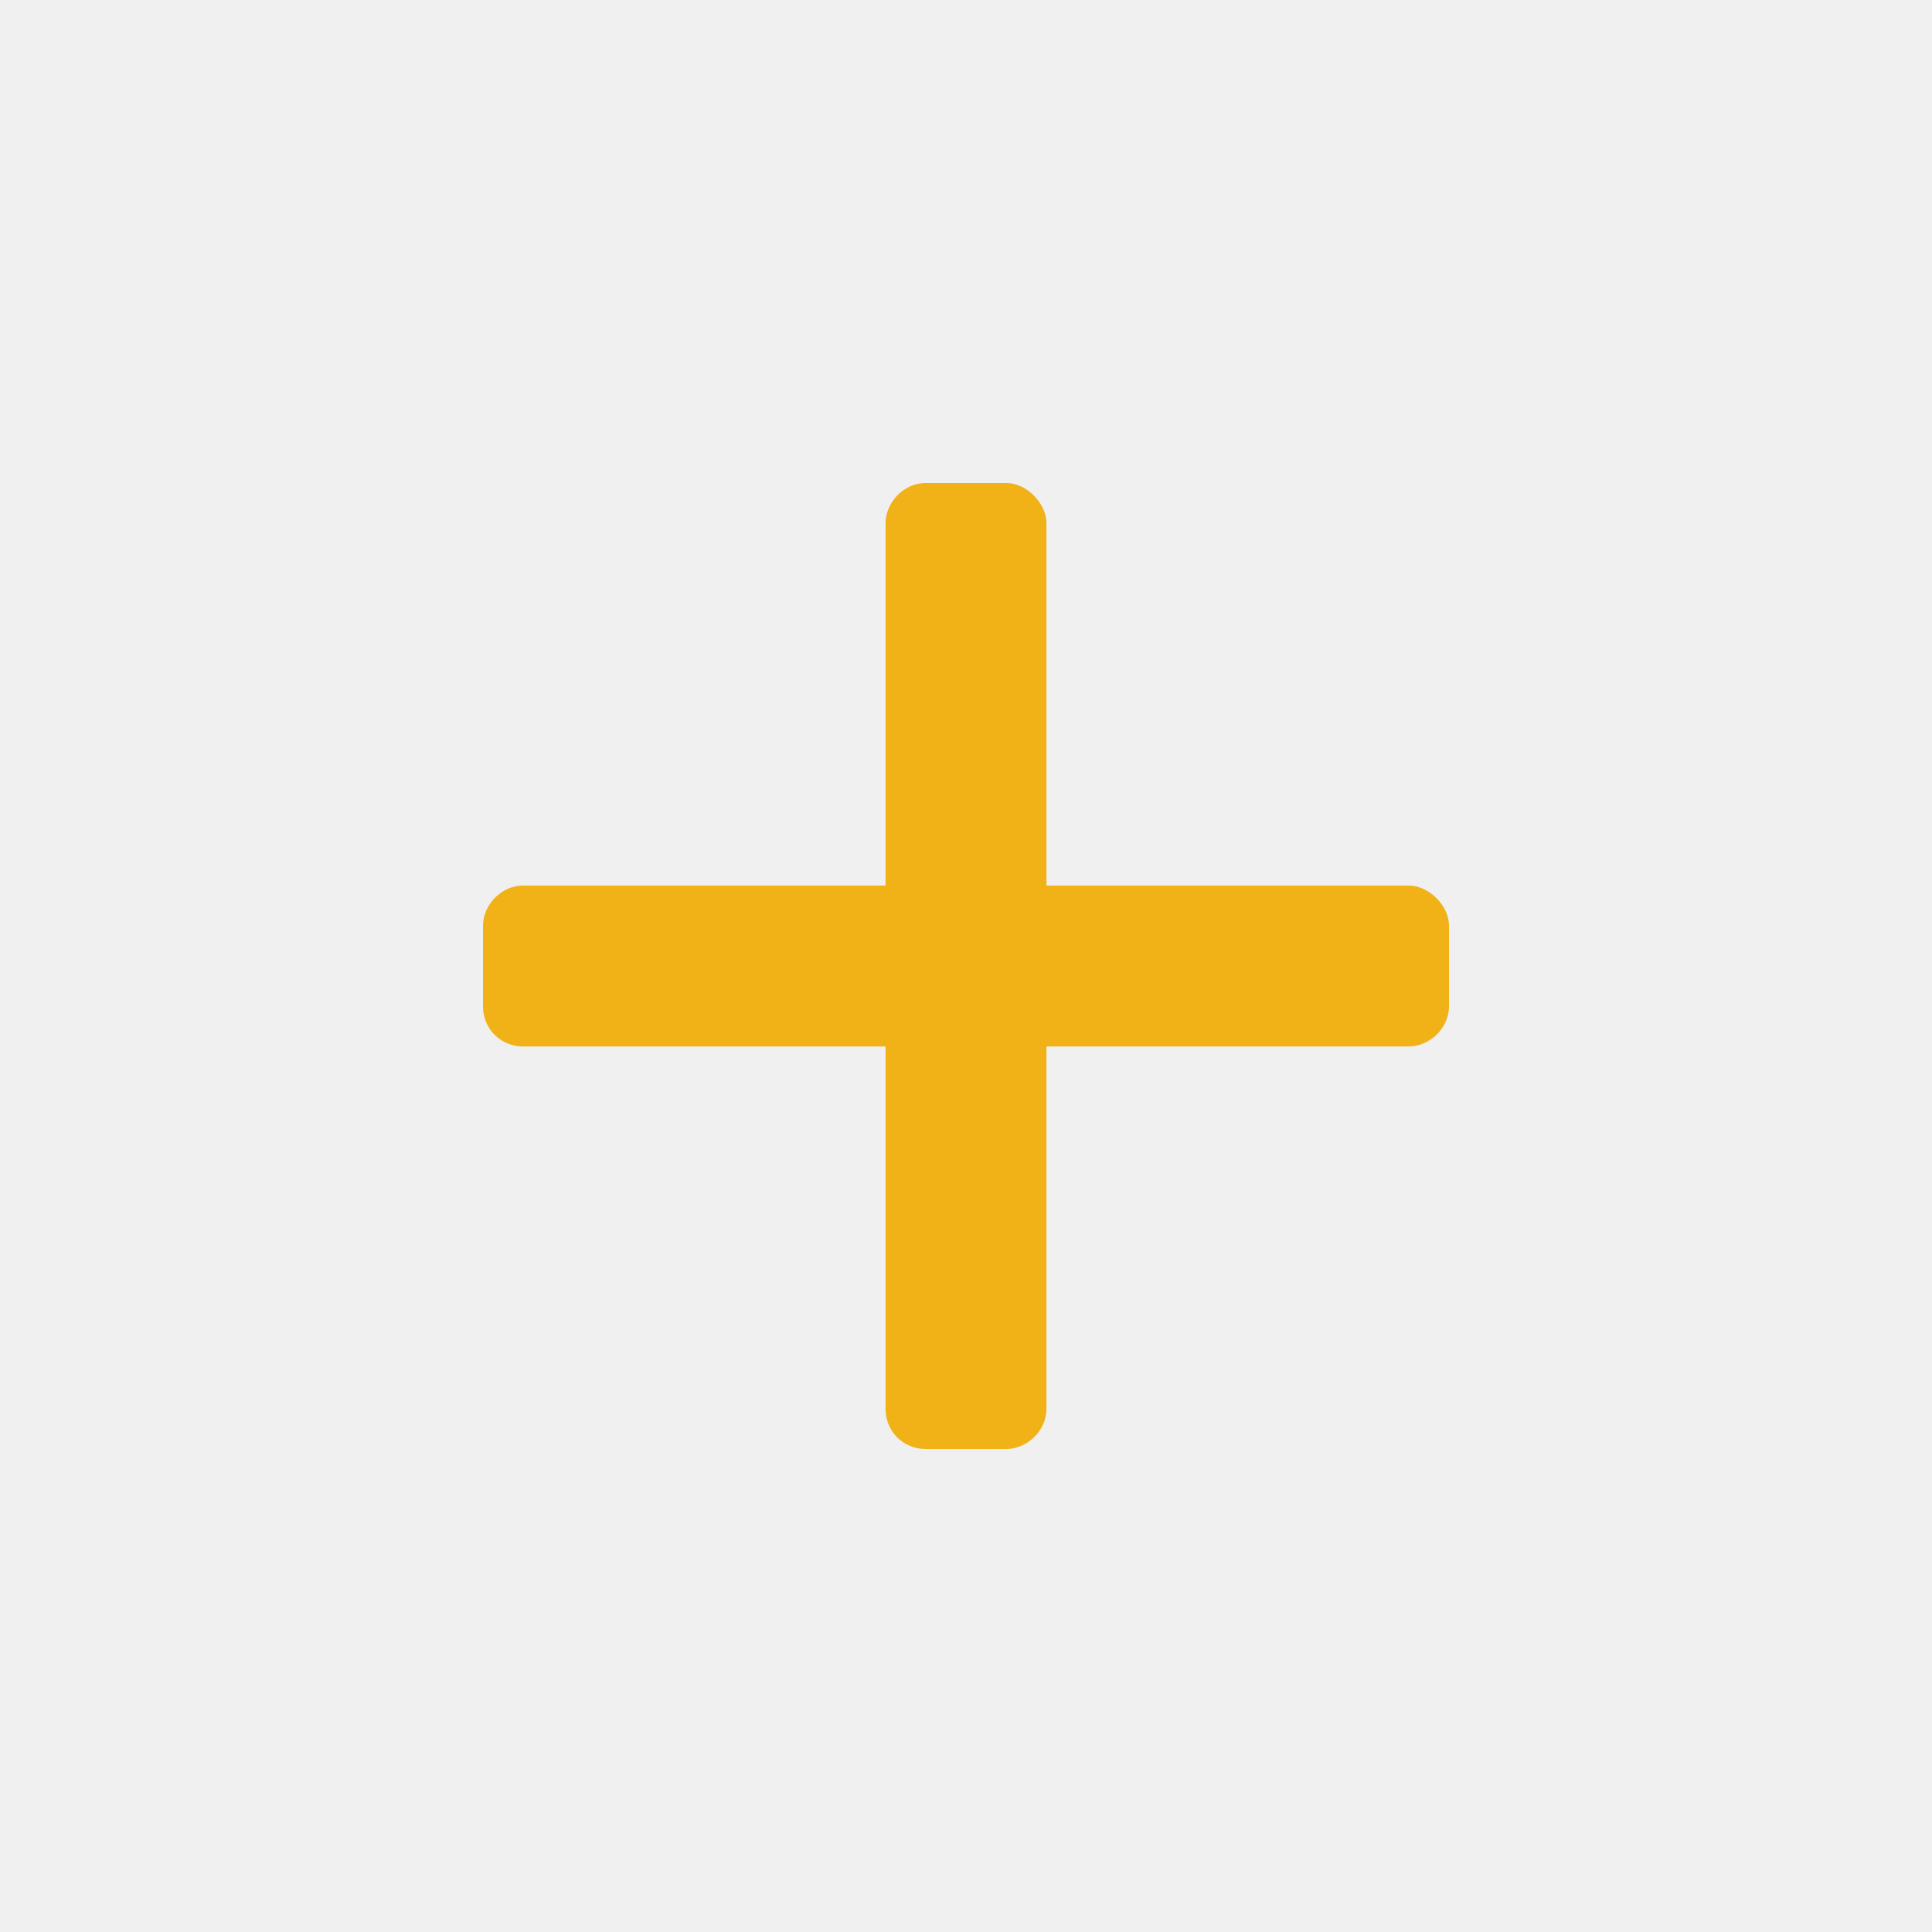
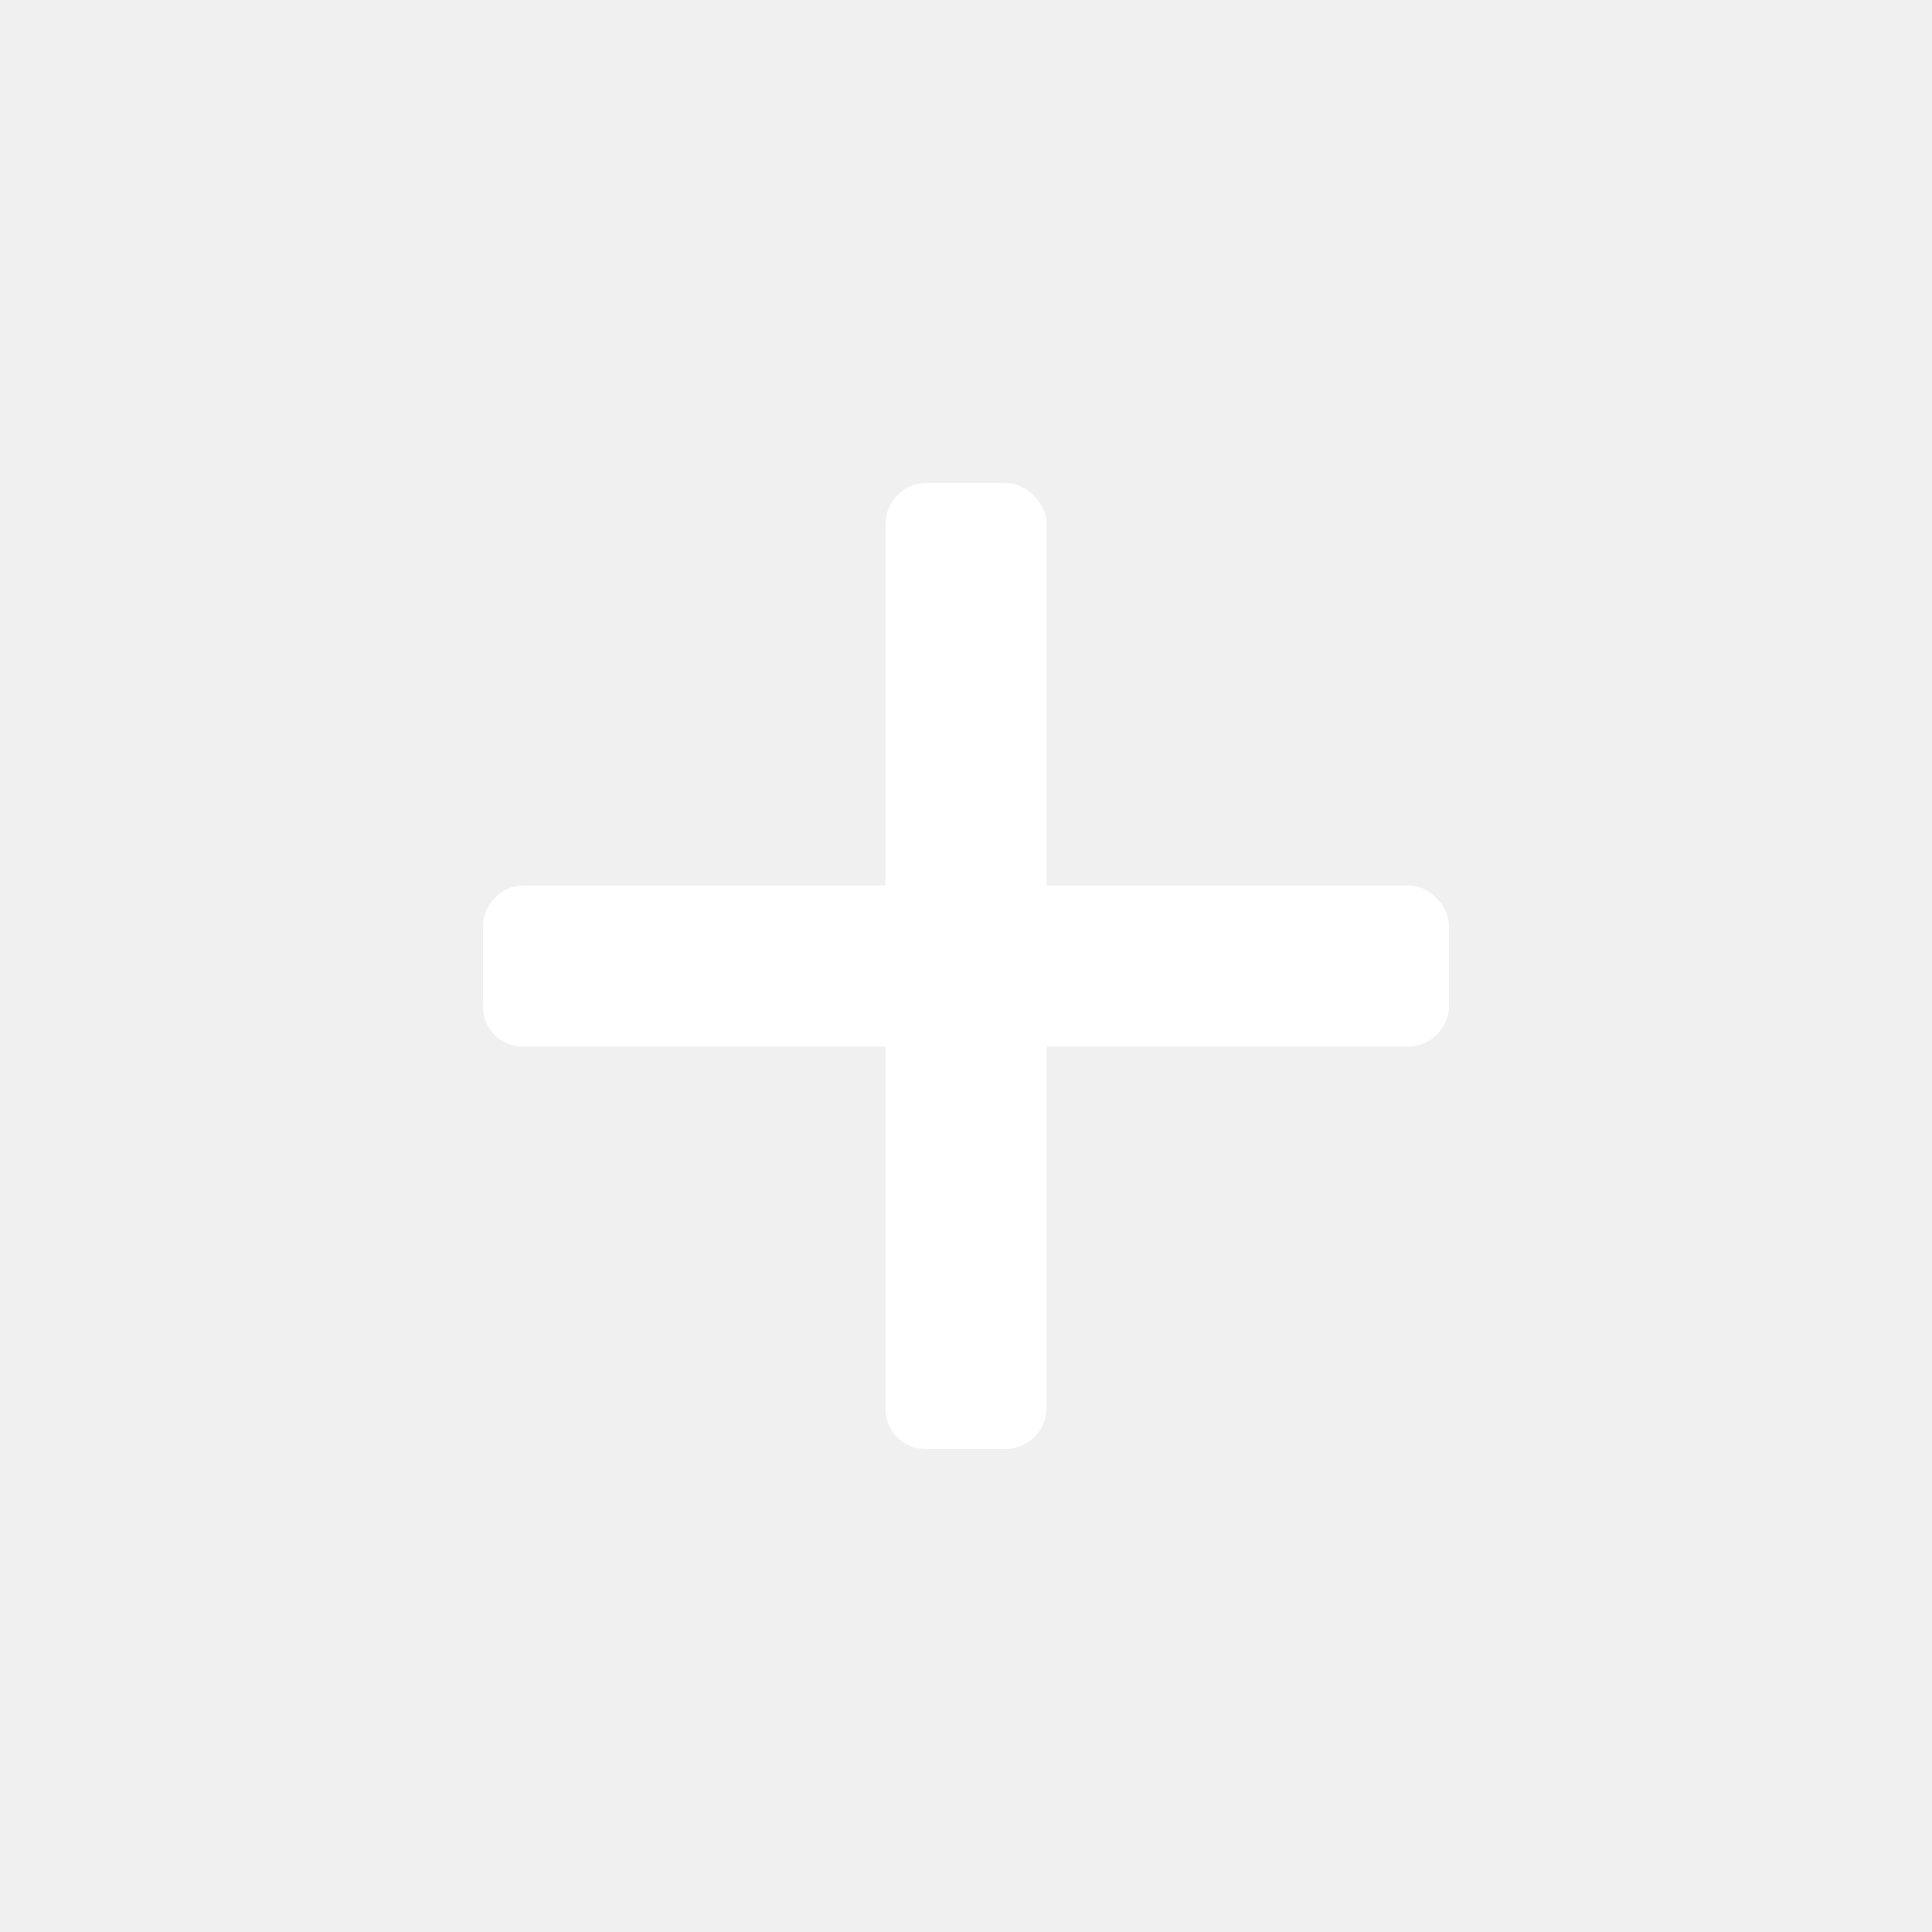
- <svg xmlns="http://www.w3.org/2000/svg" width="20" height="20" viewBox="0 0 20 20" fill="none">
-   <path d="M14.583 9.167H10.833V5.417C10.833 5.208 10.625 5 10.417 5H9.583C9.349 5 9.167 5.208 9.167 5.417V9.167H5.417C5.182 9.167 5 9.375 5 9.583V10.417C5 10.651 5.182 10.833 5.417 10.833H9.167V14.583C9.167 14.818 9.349 15 9.583 15H10.417C10.625 15 10.833 14.818 10.833 14.583V10.833H14.583C14.792 10.833 15 10.651 15 10.417V9.583C15 9.375 14.792 9.167 14.583 9.167Z" fill="#F0B216" />
+ <svg xmlns="http://www.w3.org/2000/svg" width="24" height="24" viewBox="0 0 24 24" fill="none">
+   <path d="M17.5 11H13V6.5C13 6.25 12.75 6 12.5 6H11.5C11.219 6 11 6.25 11 6.5V11H6.5C6.219 11 6 11.25 6 11.5V12.5C6 12.781 6.219 13 6.5 13H11V17.5C11 17.781 11.219 18 11.5 18H12.5C12.75 18 13 17.781 13 17.5V13H17.5C17.75 13 18 12.781 18 12.5V11.5C18 11.25 17.75 11 17.5 11Z" fill="white" />
</svg>
